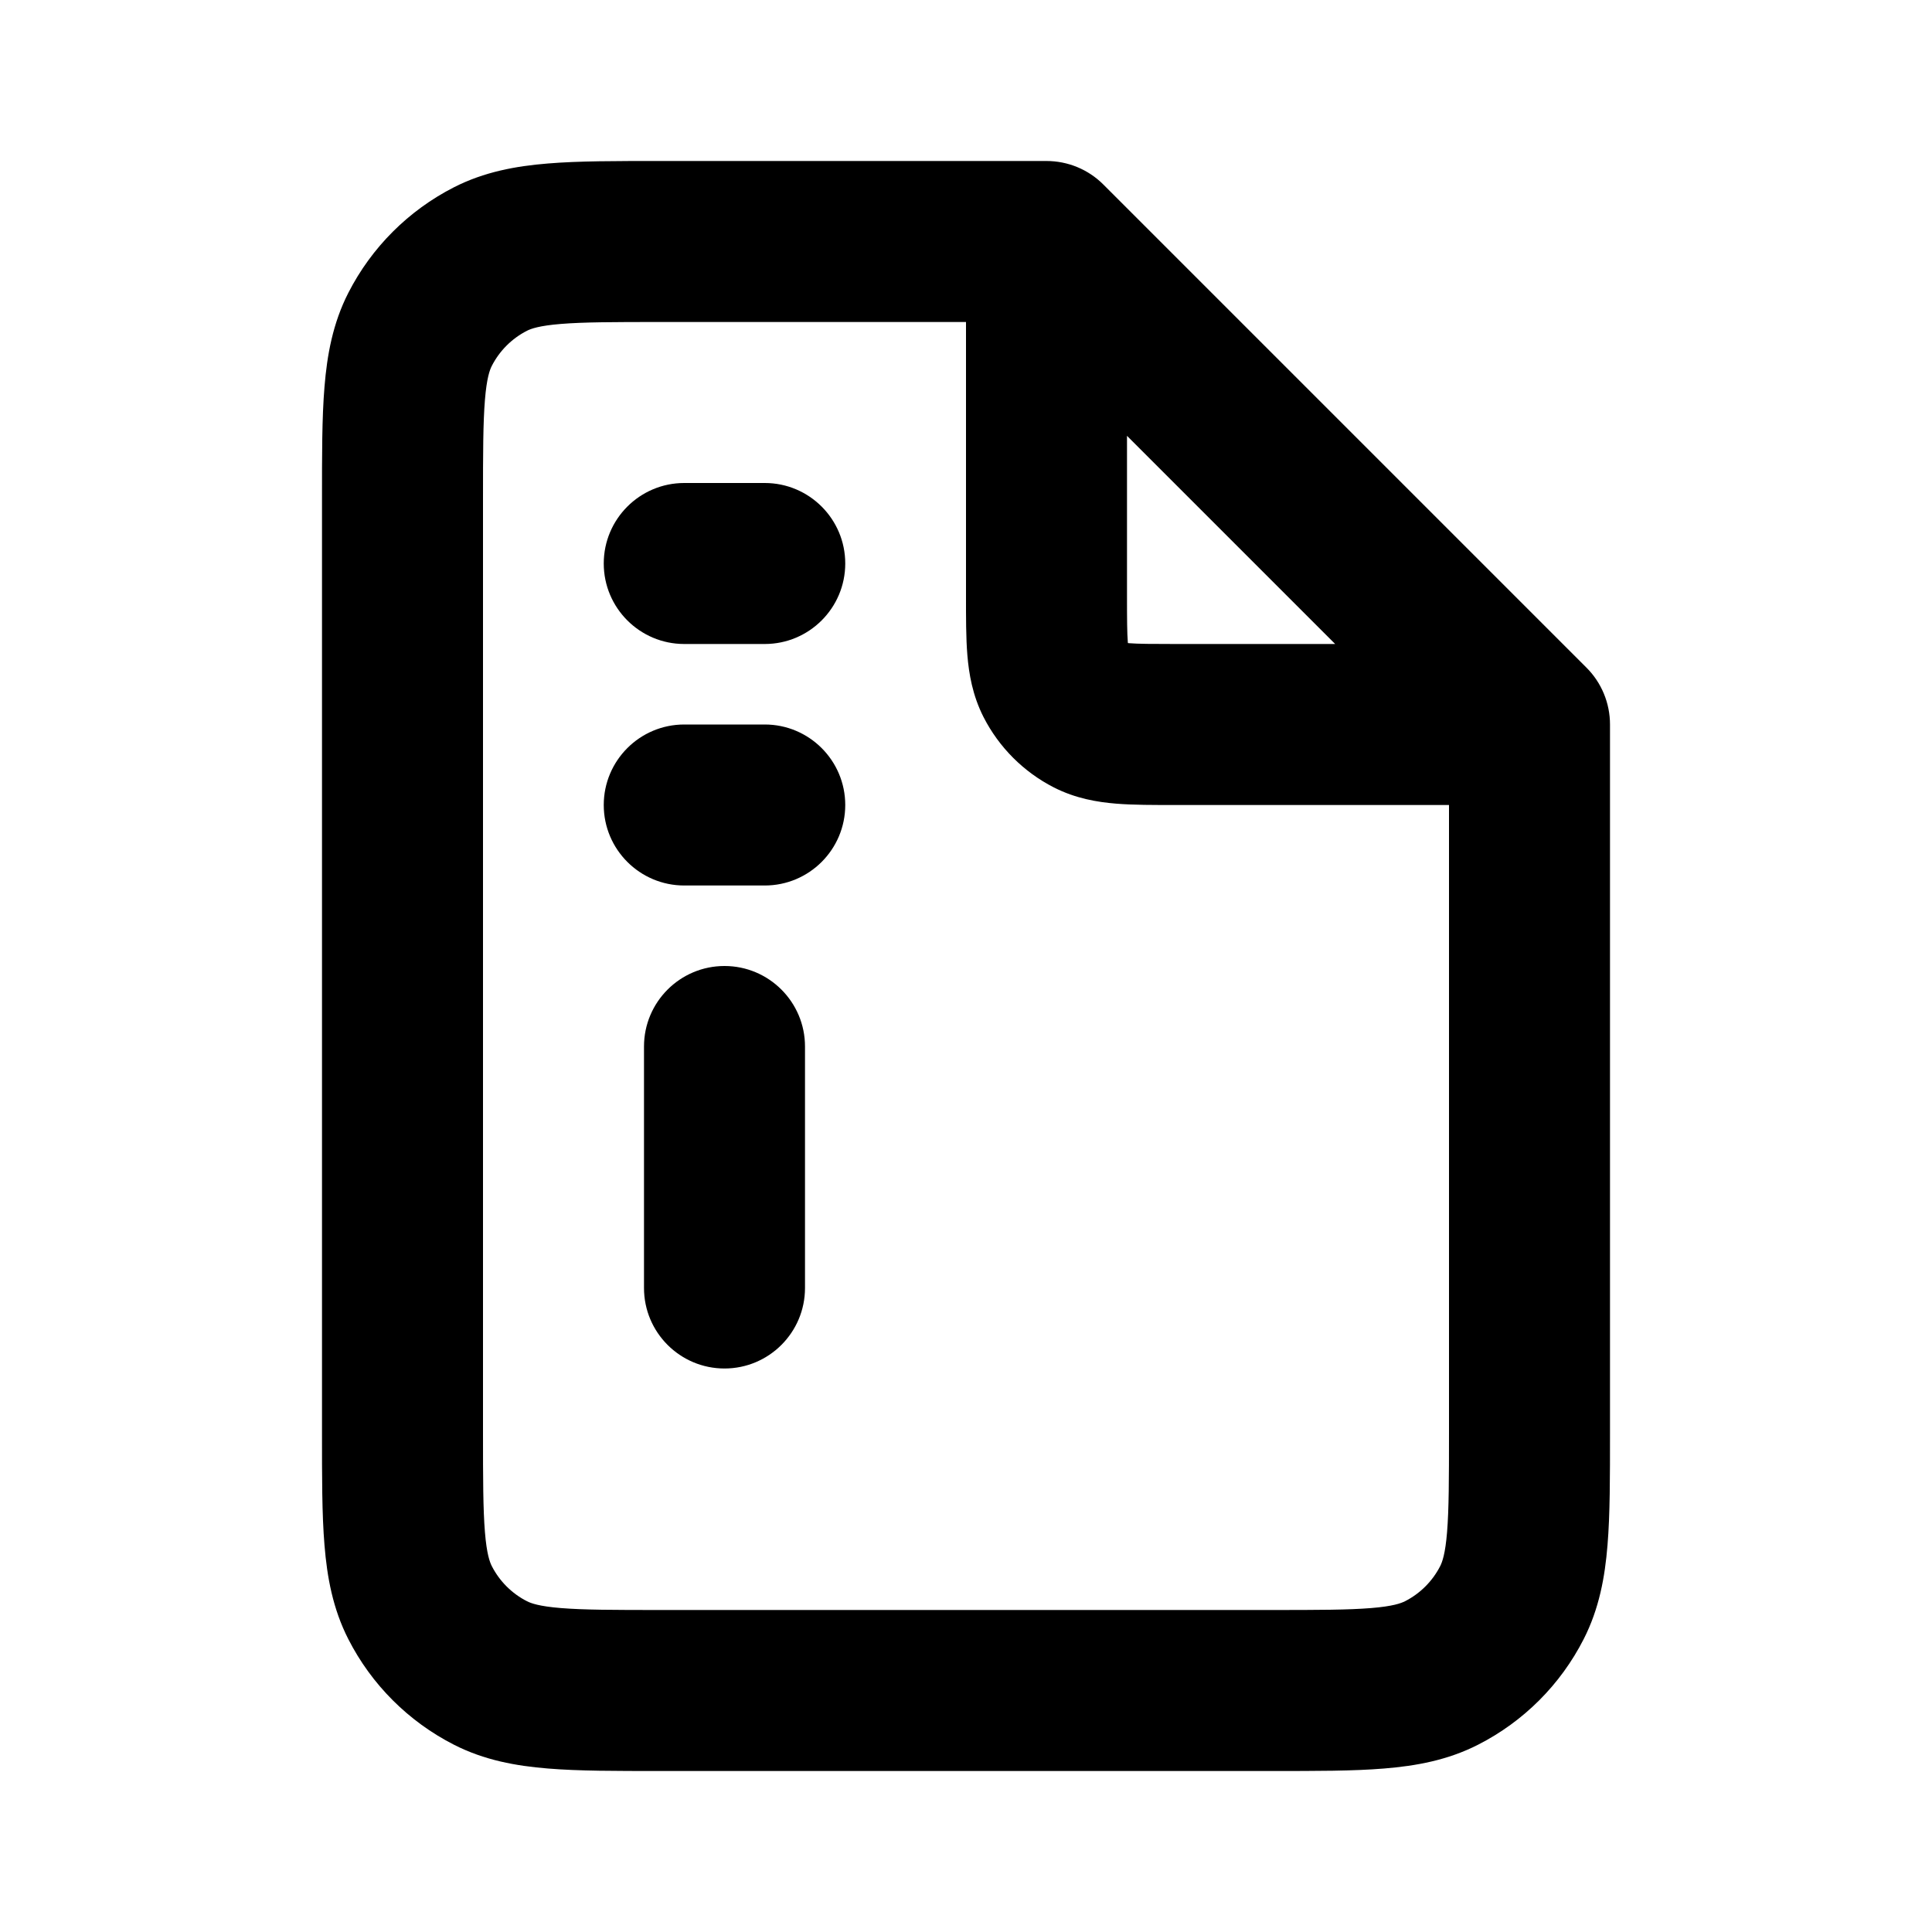
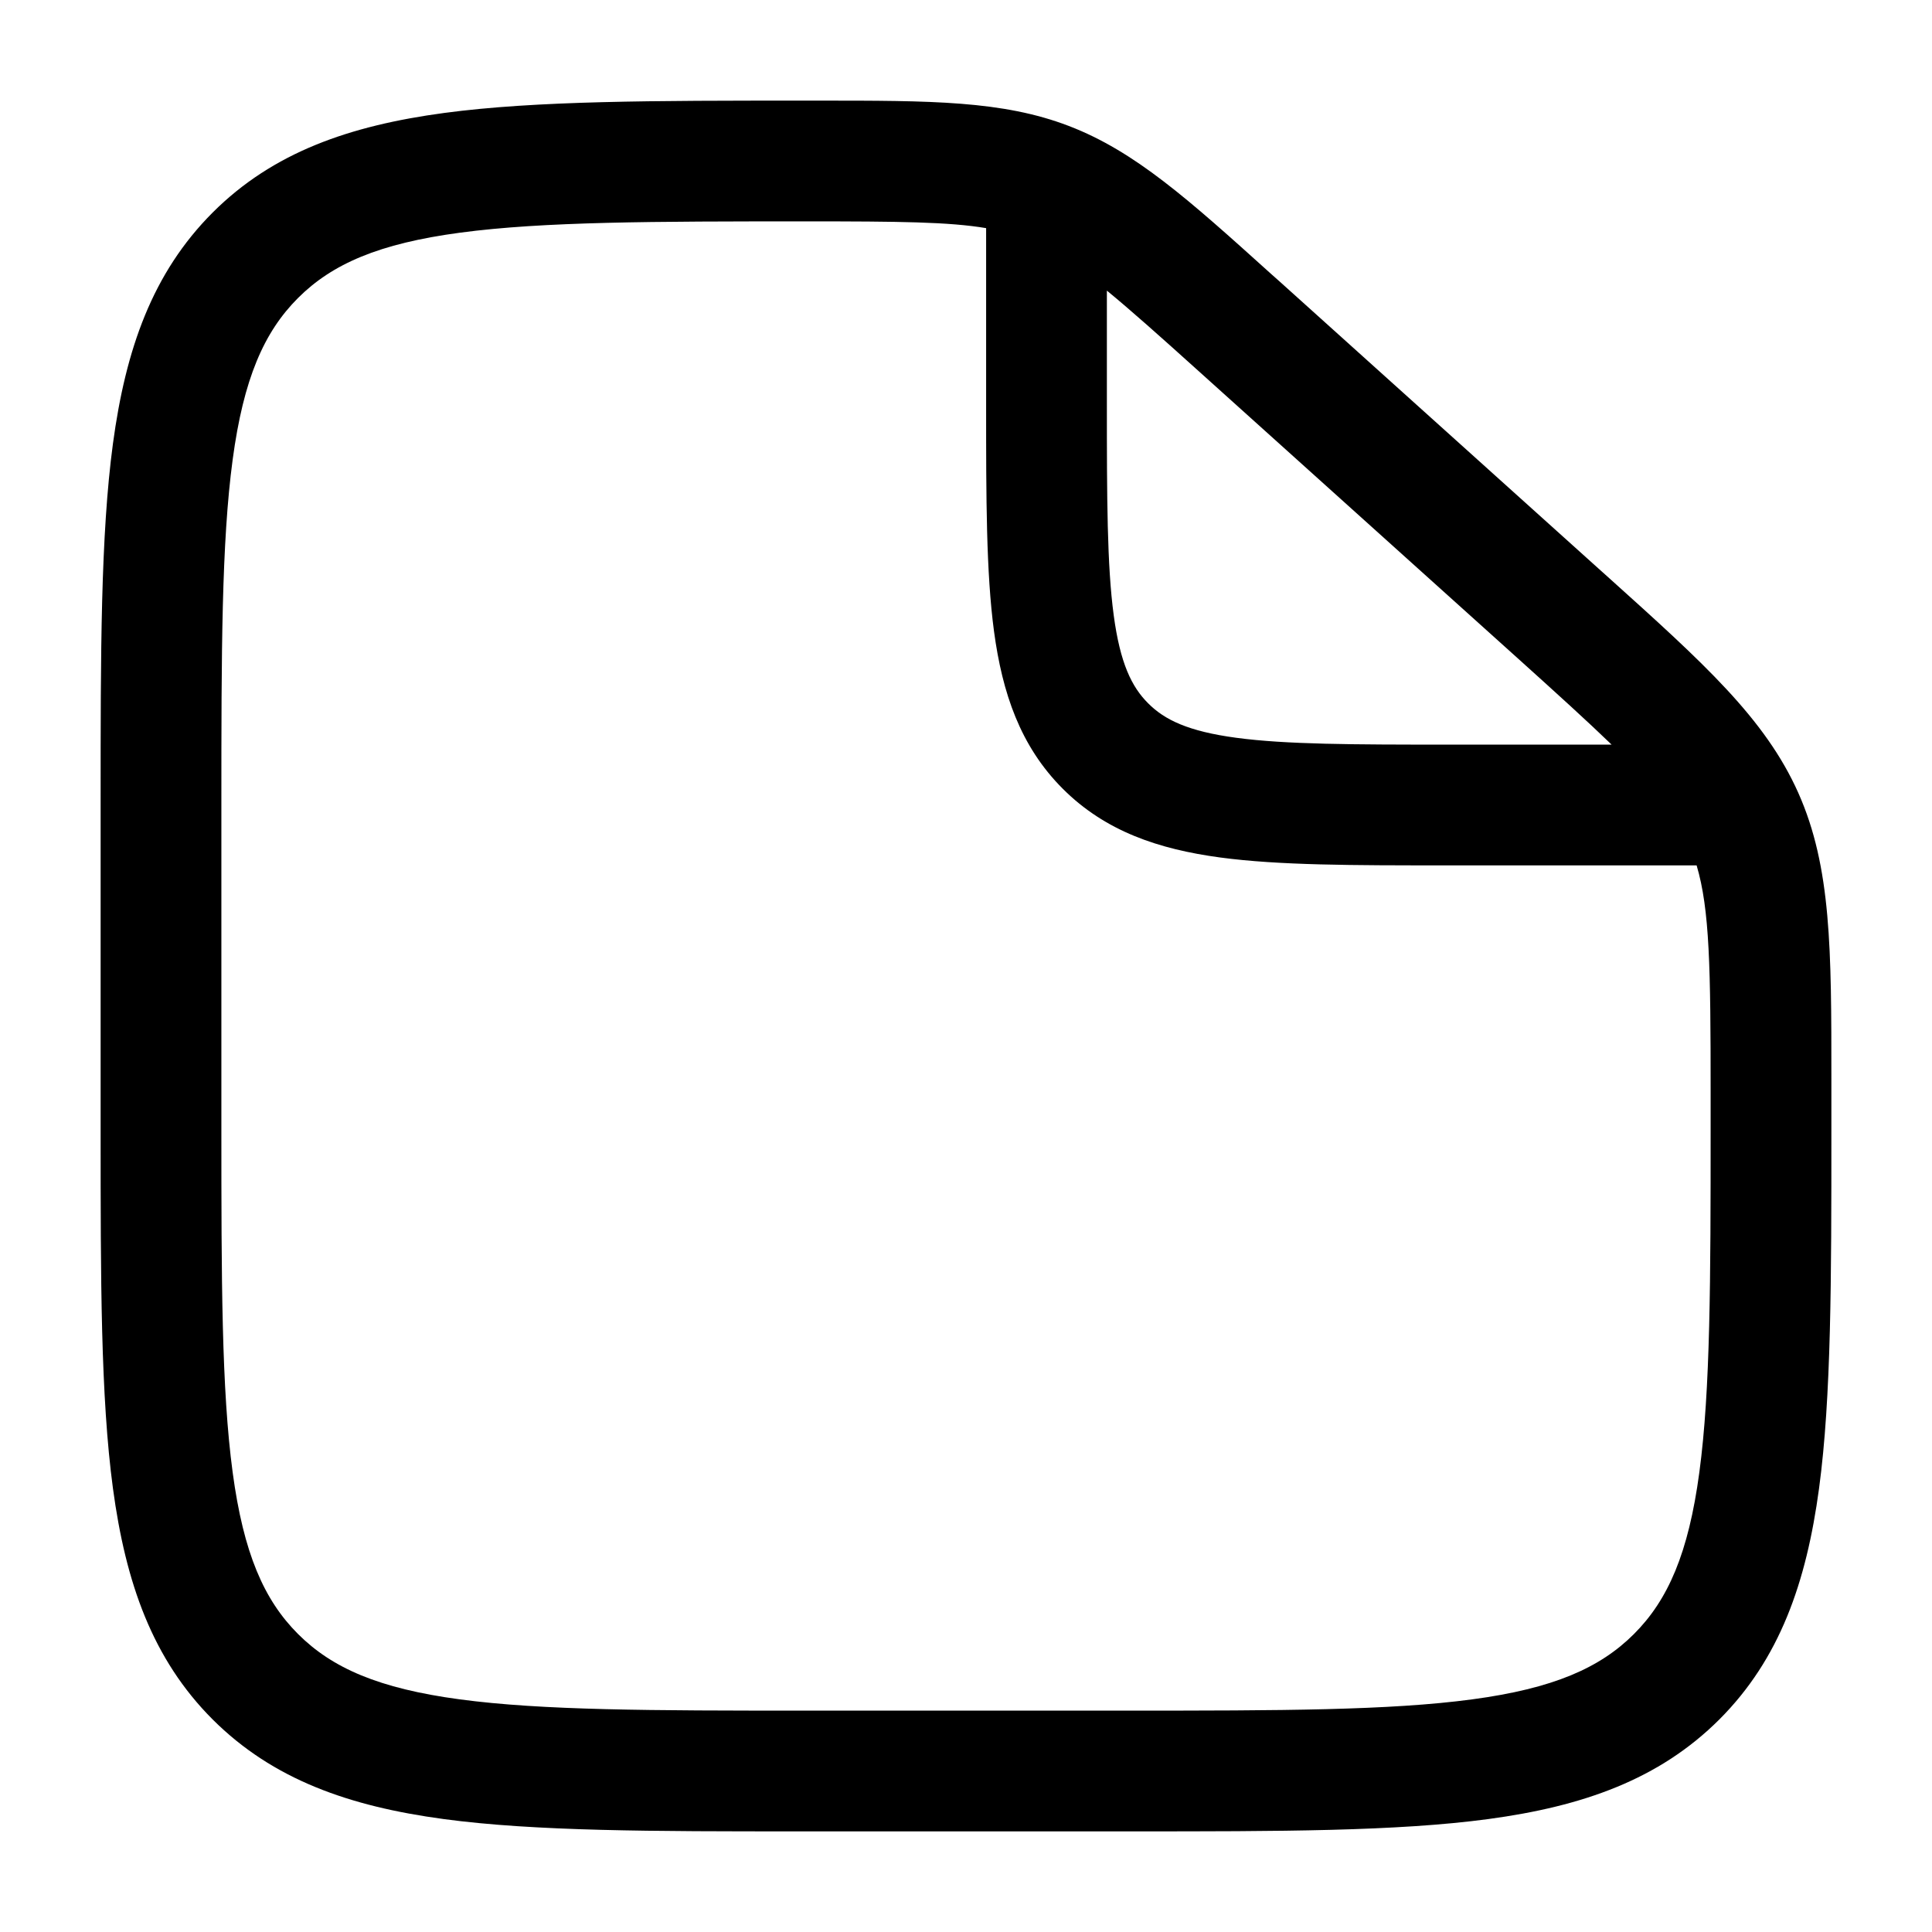
<svg xmlns="http://www.w3.org/2000/svg" id="file" viewBox="0 0 24 24" fill="none">
  <g id="SVGRepo_bgCarrier" stroke-width="0" />
  <g id="SVGRepo_tracerCarrier" stroke-linecap="round" stroke-linejoin="round" />
  <g id="SVGRepo_iconCarrier">
-     <path d="M13 3L13.707 2.293C13.52 2.105 13.265 2 13 2V3ZM19 9H20C20 8.735 19.895 8.48 19.707 8.293L19 9ZM13.109 8.454L14 8V8L13.109 8.454ZM13.546 8.891L14 8L13.546 8.891ZM10 13C10 12.448 9.552 12 9 12C8.448 12 8 12.448 8 13H10ZM8 16C8 16.552 8.448 17 9 17C9.552 17 10 16.552 10 16H8ZM8.5 9C7.948 9 7.5 9.448 7.5 10C7.5 10.552 7.948 11 8.5 11V9ZM9.5 11C10.052 11 10.5 10.552 10.5 10C10.5 9.448 10.052 9 9.5 9V11ZM8.5 6C7.948 6 7.5 6.448 7.5 7C7.5 7.552 7.948 8 8.5 8V6ZM9.5 8C10.052 8 10.5 7.552 10.5 7C10.5 6.448 10.052 6 9.5 6V8ZM17.908 20.782L17.454 19.891L17.454 19.891L17.908 20.782ZM18.782 19.908L19.673 20.362L18.782 19.908ZM5.218 19.908L4.327 20.362H4.327L5.218 19.908ZM6.092 20.782L6.546 19.891L6.546 19.891L6.092 20.782ZM6.092 3.218L5.638 2.327L5.638 2.327L6.092 3.218ZM5.218 4.092L4.327 3.638L4.327 3.638L5.218 4.092ZM12 3V7.4H14V3H12ZM14.6 10H19V8H14.6V10ZM12 7.4C12 7.664 11.999 7.921 12.017 8.138C12.036 8.367 12.08 8.637 12.218 8.908L14 8C14.029 8.058 14.019 8.08 14.01 7.975C14.001 7.859 14 7.697 14 7.4H12ZM14.6 8C14.303 8 14.141 7.999 14.025 7.99C13.92 7.981 13.943 7.971 14 8L13.092 9.782C13.363 9.92 13.633 9.964 13.862 9.983C14.079 10.001 14.336 10 14.6 10V8ZM12.218 8.908C12.41 9.284 12.716 9.59 13.092 9.782L14 8V8L12.218 8.908ZM8 13V16H10V13H8ZM8.5 11H9.5V9H8.5V11ZM8.5 8H9.5V6H8.5V8ZM13 2H8.2V4H13V2ZM4 6.2V17.8H6V6.2H4ZM8.2 22H15.8V20H8.2V22ZM20 17.8V9H18V17.8H20ZM19.707 8.293L13.707 2.293L12.293 3.707L18.293 9.707L19.707 8.293ZM15.8 22C16.344 22 16.811 22.001 17.195 21.969C17.59 21.937 17.984 21.866 18.362 21.673L17.454 19.891C17.404 19.916 17.304 19.954 17.032 19.976C16.749 19.999 16.377 20 15.8 20V22ZM18 17.8C18 18.377 17.999 18.749 17.976 19.032C17.954 19.304 17.916 19.404 17.891 19.454L19.673 20.362C19.866 19.984 19.937 19.59 19.969 19.195C20.001 18.811 20 18.344 20 17.8H18ZM18.362 21.673C18.927 21.385 19.385 20.927 19.673 20.362L17.891 19.454C17.795 19.642 17.642 19.795 17.454 19.891L18.362 21.673ZM4 17.8C4 18.344 3.999 18.811 4.031 19.195C4.063 19.59 4.134 19.984 4.327 20.362L6.109 19.454C6.084 19.404 6.046 19.304 6.024 19.032C6.001 18.749 6 18.377 6 17.8H4ZM8.2 20C7.623 20 7.251 19.999 6.968 19.976C6.696 19.954 6.595 19.916 6.546 19.891L5.638 21.673C6.016 21.866 6.41 21.937 6.805 21.969C7.189 22.001 7.656 22 8.2 22V20ZM4.327 20.362C4.615 20.927 5.074 21.385 5.638 21.673L6.546 19.891C6.358 19.795 6.205 19.642 6.109 19.454L4.327 20.362ZM8.2 2C7.656 2 7.189 1.999 6.805 2.031C6.41 2.063 6.016 2.134 5.638 2.327L6.546 4.109C6.595 4.084 6.696 4.046 6.968 4.024C7.251 4.001 7.623 4 8.2 4V2ZM6 6.2C6 5.623 6.001 5.251 6.024 4.968C6.046 4.696 6.084 4.595 6.109 4.546L4.327 3.638C4.134 4.016 4.063 4.41 4.031 4.805C3.999 5.189 4 5.656 4 6.2H6ZM5.638 2.327C5.074 2.615 4.615 3.074 4.327 3.638L6.109 4.546C6.205 4.358 6.358 4.205 6.546 4.109L5.638 2.327Z" fill="currentColor" />
+     <path fill-rule="evenodd" clip-rule="evenodd" d="M12.25 2.834C11.79 2.756 11.162 2.75 10.03 2.75C8.113 2.75 6.751 2.752 5.718 2.89C4.706 3.025 4.125 3.279 3.702 3.702C3.279 4.125 3.025 4.705 2.89 5.711C2.752 6.739 2.75 8.093 2.75 10V14C2.75 15.907 2.752 17.262 2.89 18.289C3.025 19.295 3.279 19.875 3.702 20.298C4.125 20.721 4.705 20.975 5.711 21.11C6.739 21.248 8.093 21.25 10 21.25H14C15.907 21.25 17.262 21.248 18.289 21.11C19.295 20.975 19.875 20.721 20.298 20.298C20.721 19.875 20.975 19.295 21.11 18.289C21.248 17.262 21.25 15.907 21.25 14V13.563C21.25 12.027 21.239 11.299 21.076 10.75H17.946C16.814 10.75 15.888 10.75 15.157 10.652C14.393 10.549 13.731 10.327 13.202 9.798C12.673 9.269 12.451 8.607 12.348 7.843C12.25 7.112 12.25 6.187 12.25 5.054V2.834ZM13.75 3.61V5C13.75 6.2 13.752 7.024 13.835 7.643C13.915 8.241 14.059 8.534 14.263 8.737C14.466 8.941 14.759 9.085 15.357 9.165C15.976 9.248 16.8 9.25 18 9.25H20.02C19.723 8.963 19.343 8.618 18.85 8.174L14.891 4.611C14.406 4.174 14.045 3.852 13.75 3.61ZM10.175 1.25C11.56 1.25 12.455 1.249 13.278 1.565C14.101 1.881 14.763 2.477 15.787 3.4C15.823 3.431 15.858 3.464 15.895 3.496L19.853 7.059C19.896 7.097 19.937 7.135 19.978 7.171C21.162 8.236 21.927 8.925 22.339 9.849C22.751 10.773 22.75 11.803 22.75 13.395C22.75 13.45 22.75 13.506 22.75 13.563V14.056C22.75 15.894 22.75 17.35 22.597 18.489C22.439 19.662 22.107 20.61 21.359 21.359C20.61 22.107 19.661 22.439 18.489 22.597C17.35 22.75 15.894 22.75 14.056 22.75H9.944C8.106 22.75 6.65 22.75 5.511 22.597C4.339 22.439 3.39 22.107 2.641 21.359C1.893 20.61 1.561 19.662 1.403 18.489C1.25 17.35 1.25 15.894 1.25 14.056V9.944C1.25 8.106 1.25 6.65 1.403 5.511C1.561 4.339 1.893 3.39 2.641 2.641C3.39 1.892 4.342 1.561 5.519 1.403C6.663 1.25 8.126 1.25 9.974 1.25L10.03 1.25C10.079 1.25 10.127 1.25 10.175 1.25Z" fill="currentColor" />
  </g>
</svg>
